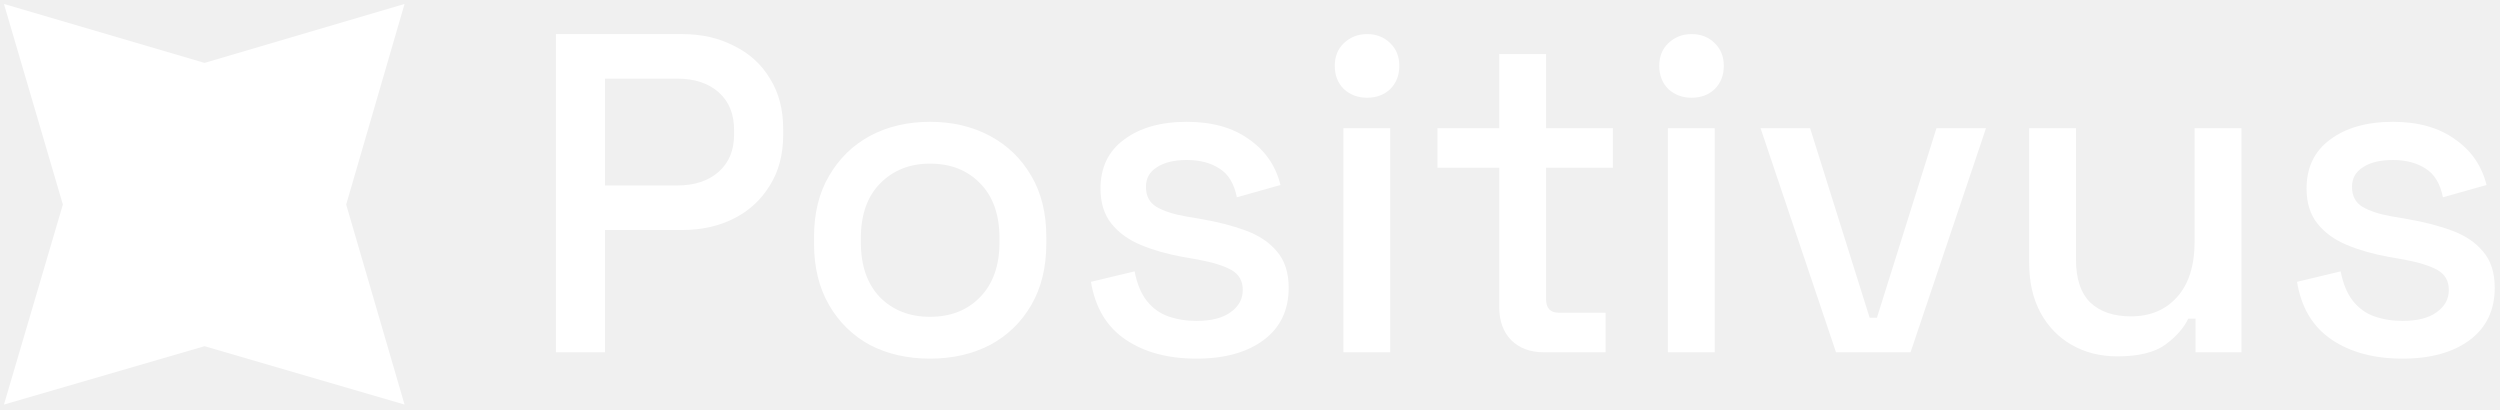
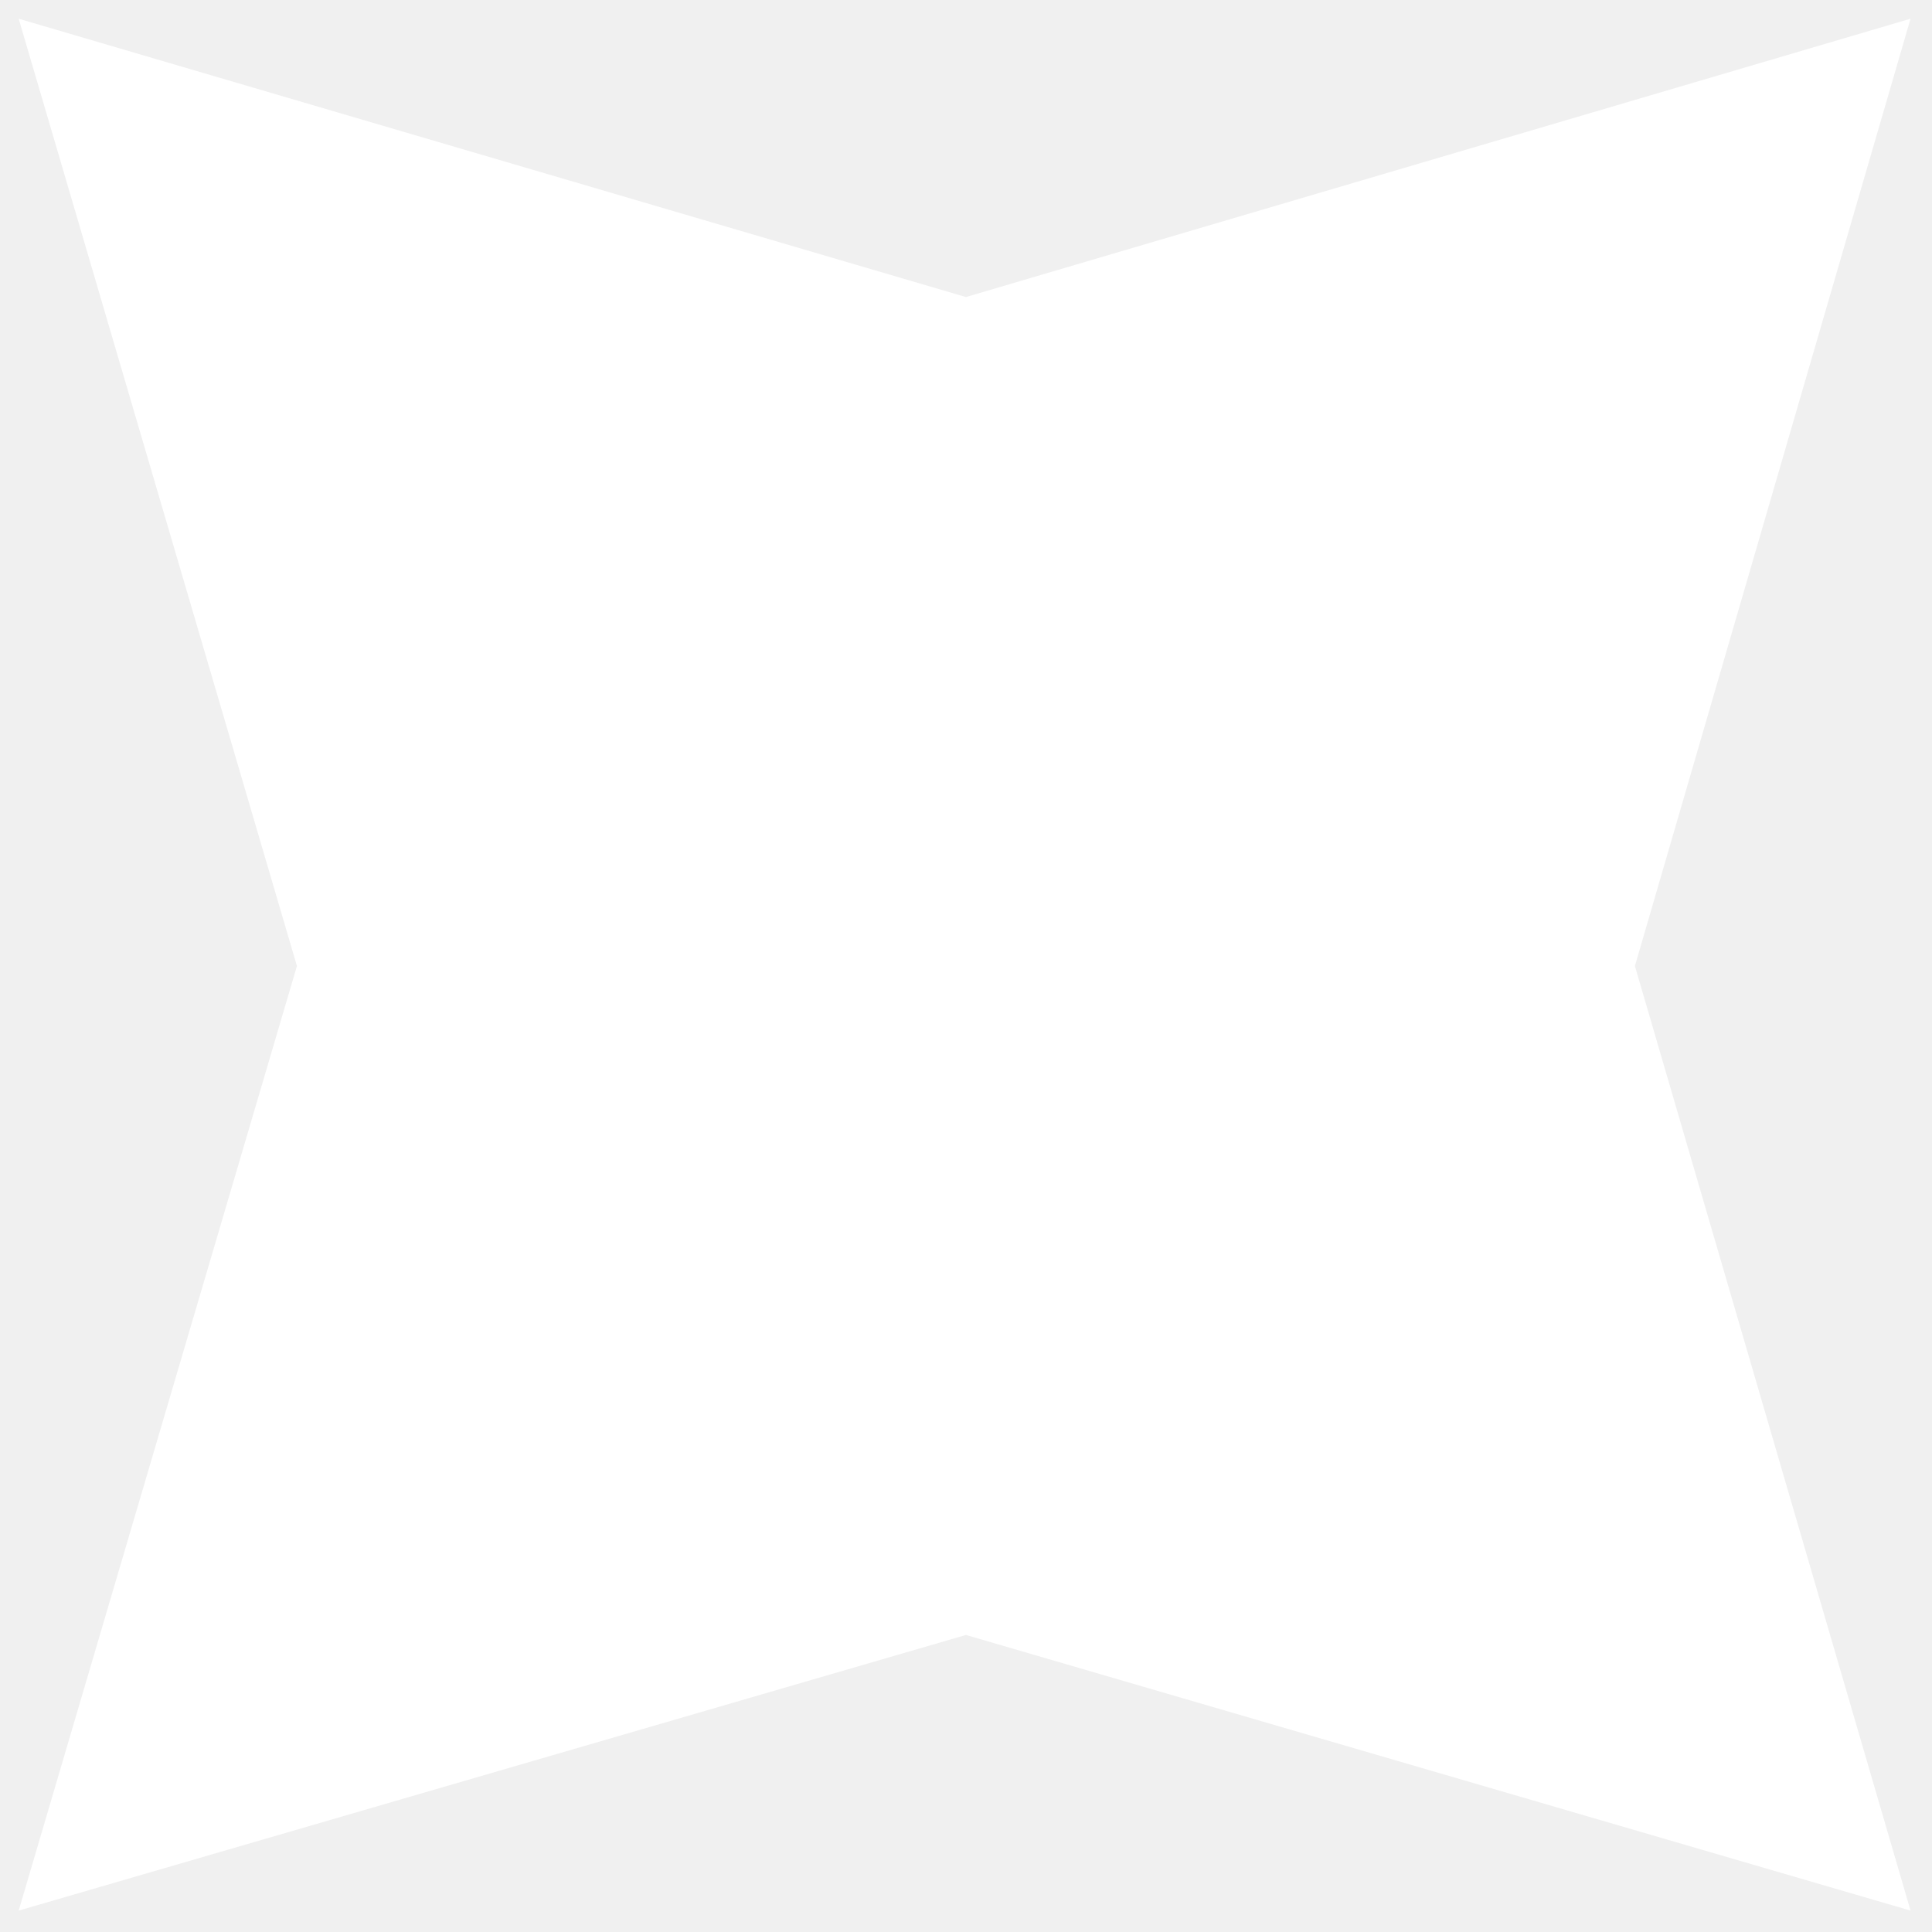
- <svg xmlns="http://www.w3.org/2000/svg" width="220" height="36" viewBox="0 0 220 36" fill="none">
+ <svg xmlns="http://www.w3.org/2000/svg" width="36" height="36" viewBox="0 0 36 36" fill="none">
  <g clip-path="url(#clip0_403_257)">
    <path d="M17.999 5.535L35.6 0.349L30.464 18L35.6 35.601L17.999 30.465L0.348 35.601L5.533 18L0.348 0.349L17.999 5.535Z" fill="white" />
  </g>
-   <path d="M48.92 31V3H60.04C61.747 3 63.267 3.347 64.6 4.04C65.96 4.707 67.013 5.667 67.76 6.92C68.533 8.147 68.92 9.627 68.92 11.36V11.88C68.92 13.613 68.52 15.107 67.72 16.36C66.947 17.613 65.893 18.573 64.56 19.24C63.227 19.907 61.72 20.24 60.04 20.24H53.24V31H48.92ZM53.24 16.32H59.6C61.12 16.32 62.333 15.92 63.24 15.12C64.147 14.32 64.6 13.227 64.6 11.84V11.44C64.6 10.027 64.147 8.92 63.24 8.12C62.333 7.32 61.12 6.92 59.6 6.92H53.24V16.32Z" fill="white" />
-   <path d="M81.835 31.56C79.861 31.56 78.101 31.16 76.555 30.36C75.035 29.533 73.835 28.36 72.955 26.84C72.075 25.32 71.635 23.52 71.635 21.44V20.84C71.635 18.76 72.075 16.973 72.955 15.48C73.835 13.96 75.035 12.787 76.555 11.96C78.101 11.133 79.861 10.72 81.835 10.72C83.808 10.72 85.568 11.133 87.115 11.96C88.661 12.787 89.875 13.96 90.755 15.48C91.635 16.973 92.075 18.76 92.075 20.84V21.44C92.075 23.52 91.635 25.32 90.755 26.84C89.875 28.36 88.661 29.533 87.115 30.36C85.568 31.16 83.808 31.56 81.835 31.56ZM81.835 27.88C83.648 27.88 85.115 27.307 86.235 26.16C87.381 24.987 87.955 23.373 87.955 21.32V20.96C87.955 18.907 87.395 17.307 86.275 16.16C85.155 14.987 83.675 14.4 81.835 14.4C80.048 14.4 78.581 14.987 77.435 16.16C76.315 17.307 75.755 18.907 75.755 20.96V21.32C75.755 23.373 76.315 24.987 77.435 26.16C78.581 27.307 80.048 27.88 81.835 27.88Z" fill="white" />
-   <path d="M105.284 31.56C102.777 31.56 100.697 31 99.044 29.88C97.391 28.76 96.377 27.067 96.004 24.8L99.844 23.88C100.057 24.973 100.417 25.84 100.924 26.48C101.431 27.12 102.057 27.573 102.804 27.84C103.577 28.107 104.404 28.24 105.284 28.24C106.591 28.24 107.591 27.987 108.284 27.48C109.004 26.973 109.364 26.32 109.364 25.52C109.364 24.72 109.031 24.133 108.364 23.76C107.697 23.387 106.711 23.08 105.404 22.84L104.044 22.6C102.711 22.36 101.497 22.013 100.404 21.56C99.311 21.107 98.444 20.48 97.804 19.68C97.164 18.88 96.844 17.853 96.844 16.6C96.844 14.733 97.537 13.293 98.924 12.28C100.311 11.24 102.151 10.72 104.444 10.72C106.657 10.72 108.471 11.227 109.884 12.24C111.324 13.227 112.257 14.573 112.684 16.28L108.844 17.36C108.604 16.16 108.097 15.32 107.324 14.84C106.551 14.333 105.591 14.08 104.444 14.08C103.324 14.08 102.444 14.293 101.804 14.72C101.164 15.12 100.844 15.693 100.844 16.44C100.844 17.24 101.151 17.827 101.764 18.2C102.404 18.573 103.257 18.853 104.324 19.04L105.724 19.28C107.137 19.52 108.431 19.853 109.604 20.28C110.777 20.707 111.697 21.32 112.364 22.12C113.057 22.92 113.404 23.987 113.404 25.32C113.404 27.293 112.671 28.827 111.204 29.92C109.737 31.013 107.764 31.56 105.284 31.56Z" fill="white" />
-   <path d="M118.22 31V11.28H122.34V31H118.22ZM120.3 8.6C119.5 8.6 118.82 8.347 118.26 7.84C117.726 7.307 117.46 6.627 117.46 5.8C117.46 4.973 117.726 4.307 118.26 3.8C118.82 3.267 119.5 3 120.3 3C121.126 3 121.806 3.267 122.34 3.8C122.873 4.307 123.14 4.973 123.14 5.8C123.14 6.627 122.873 7.307 122.34 7.84C121.806 8.347 121.126 8.6 120.3 8.6Z" fill="white" />
-   <path d="M135.854 31C134.654 31 133.694 30.64 132.974 29.92C132.281 29.2 131.934 28.24 131.934 27.04V14.76H126.494V11.28H131.934V4.76H136.054V11.28H141.934V14.76H136.054V26.32C136.054 27.12 136.427 27.52 137.174 27.52H141.294V31H135.854Z" fill="white" />
-   <path d="M146.774 31V11.28H150.894V31H146.774ZM148.854 8.6C148.054 8.6 147.374 8.347 146.814 7.84C146.281 7.307 146.014 6.627 146.014 5.8C146.014 4.973 146.281 4.307 146.814 3.8C147.374 3.267 148.054 3 148.854 3C149.681 3 150.361 3.267 150.894 3.8C151.428 4.307 151.694 4.973 151.694 5.8C151.694 6.627 151.428 7.307 150.894 7.84C150.361 8.347 149.681 8.6 148.854 8.6Z" fill="white" />
-   <path d="M161.569 31L154.929 11.28H159.289L164.529 27.96H165.169L170.409 11.28H174.769L168.129 31H161.569Z" fill="white" />
-   <path d="M186.326 31.36C184.833 31.36 183.5 31.027 182.326 30.36C181.153 29.693 180.233 28.747 179.566 27.52C178.9 26.293 178.566 24.827 178.566 23.12V11.28H182.686V22.84C182.686 24.547 183.113 25.813 183.966 26.64C184.82 27.44 186.006 27.84 187.526 27.84C189.206 27.84 190.553 27.28 191.566 26.16C192.606 25.013 193.126 23.373 193.126 21.24V11.28H197.246V31H193.206V28.04H192.566C192.193 28.84 191.526 29.6 190.566 30.32C189.606 31.013 188.193 31.36 186.326 31.36Z" fill="white" />
-   <path d="M211.417 31.56C208.91 31.56 206.83 31 205.177 29.88C203.523 28.76 202.51 27.067 202.137 24.8L205.977 23.88C206.19 24.973 206.55 25.84 207.057 26.48C207.563 27.12 208.19 27.573 208.937 27.84C209.71 28.107 210.537 28.24 211.417 28.24C212.723 28.24 213.723 27.987 214.417 27.48C215.137 26.973 215.497 26.32 215.497 25.52C215.497 24.72 215.163 24.133 214.497 23.76C213.83 23.387 212.843 23.08 211.537 22.84L210.177 22.6C208.843 22.36 207.63 22.013 206.537 21.56C205.443 21.107 204.577 20.48 203.937 19.68C203.297 18.88 202.977 17.853 202.977 16.6C202.977 14.733 203.67 13.293 205.057 12.28C206.443 11.24 208.283 10.72 210.577 10.72C212.79 10.72 214.603 11.227 216.017 12.24C217.457 13.227 218.39 14.573 218.817 16.28L214.977 17.36C214.737 16.16 214.23 15.32 213.457 14.84C212.683 14.333 211.723 14.08 210.577 14.08C209.457 14.08 208.577 14.293 207.937 14.72C207.297 15.12 206.977 15.693 206.977 16.44C206.977 17.24 207.283 17.827 207.897 18.2C208.537 18.573 209.39 18.853 210.457 19.04L211.857 19.28C213.27 19.52 214.563 19.853 215.737 20.28C216.91 20.707 217.83 21.32 218.497 22.12C219.19 22.92 219.537 23.987 219.537 25.32C219.537 27.293 218.803 28.827 217.337 29.92C215.87 31.013 213.897 31.56 211.417 31.56Z" fill="white" />
  <defs>
    <clipPath id="clip0_403_257">
      <rect width="36" height="36" fill="white" />
    </clipPath>
  </defs>
</svg>
